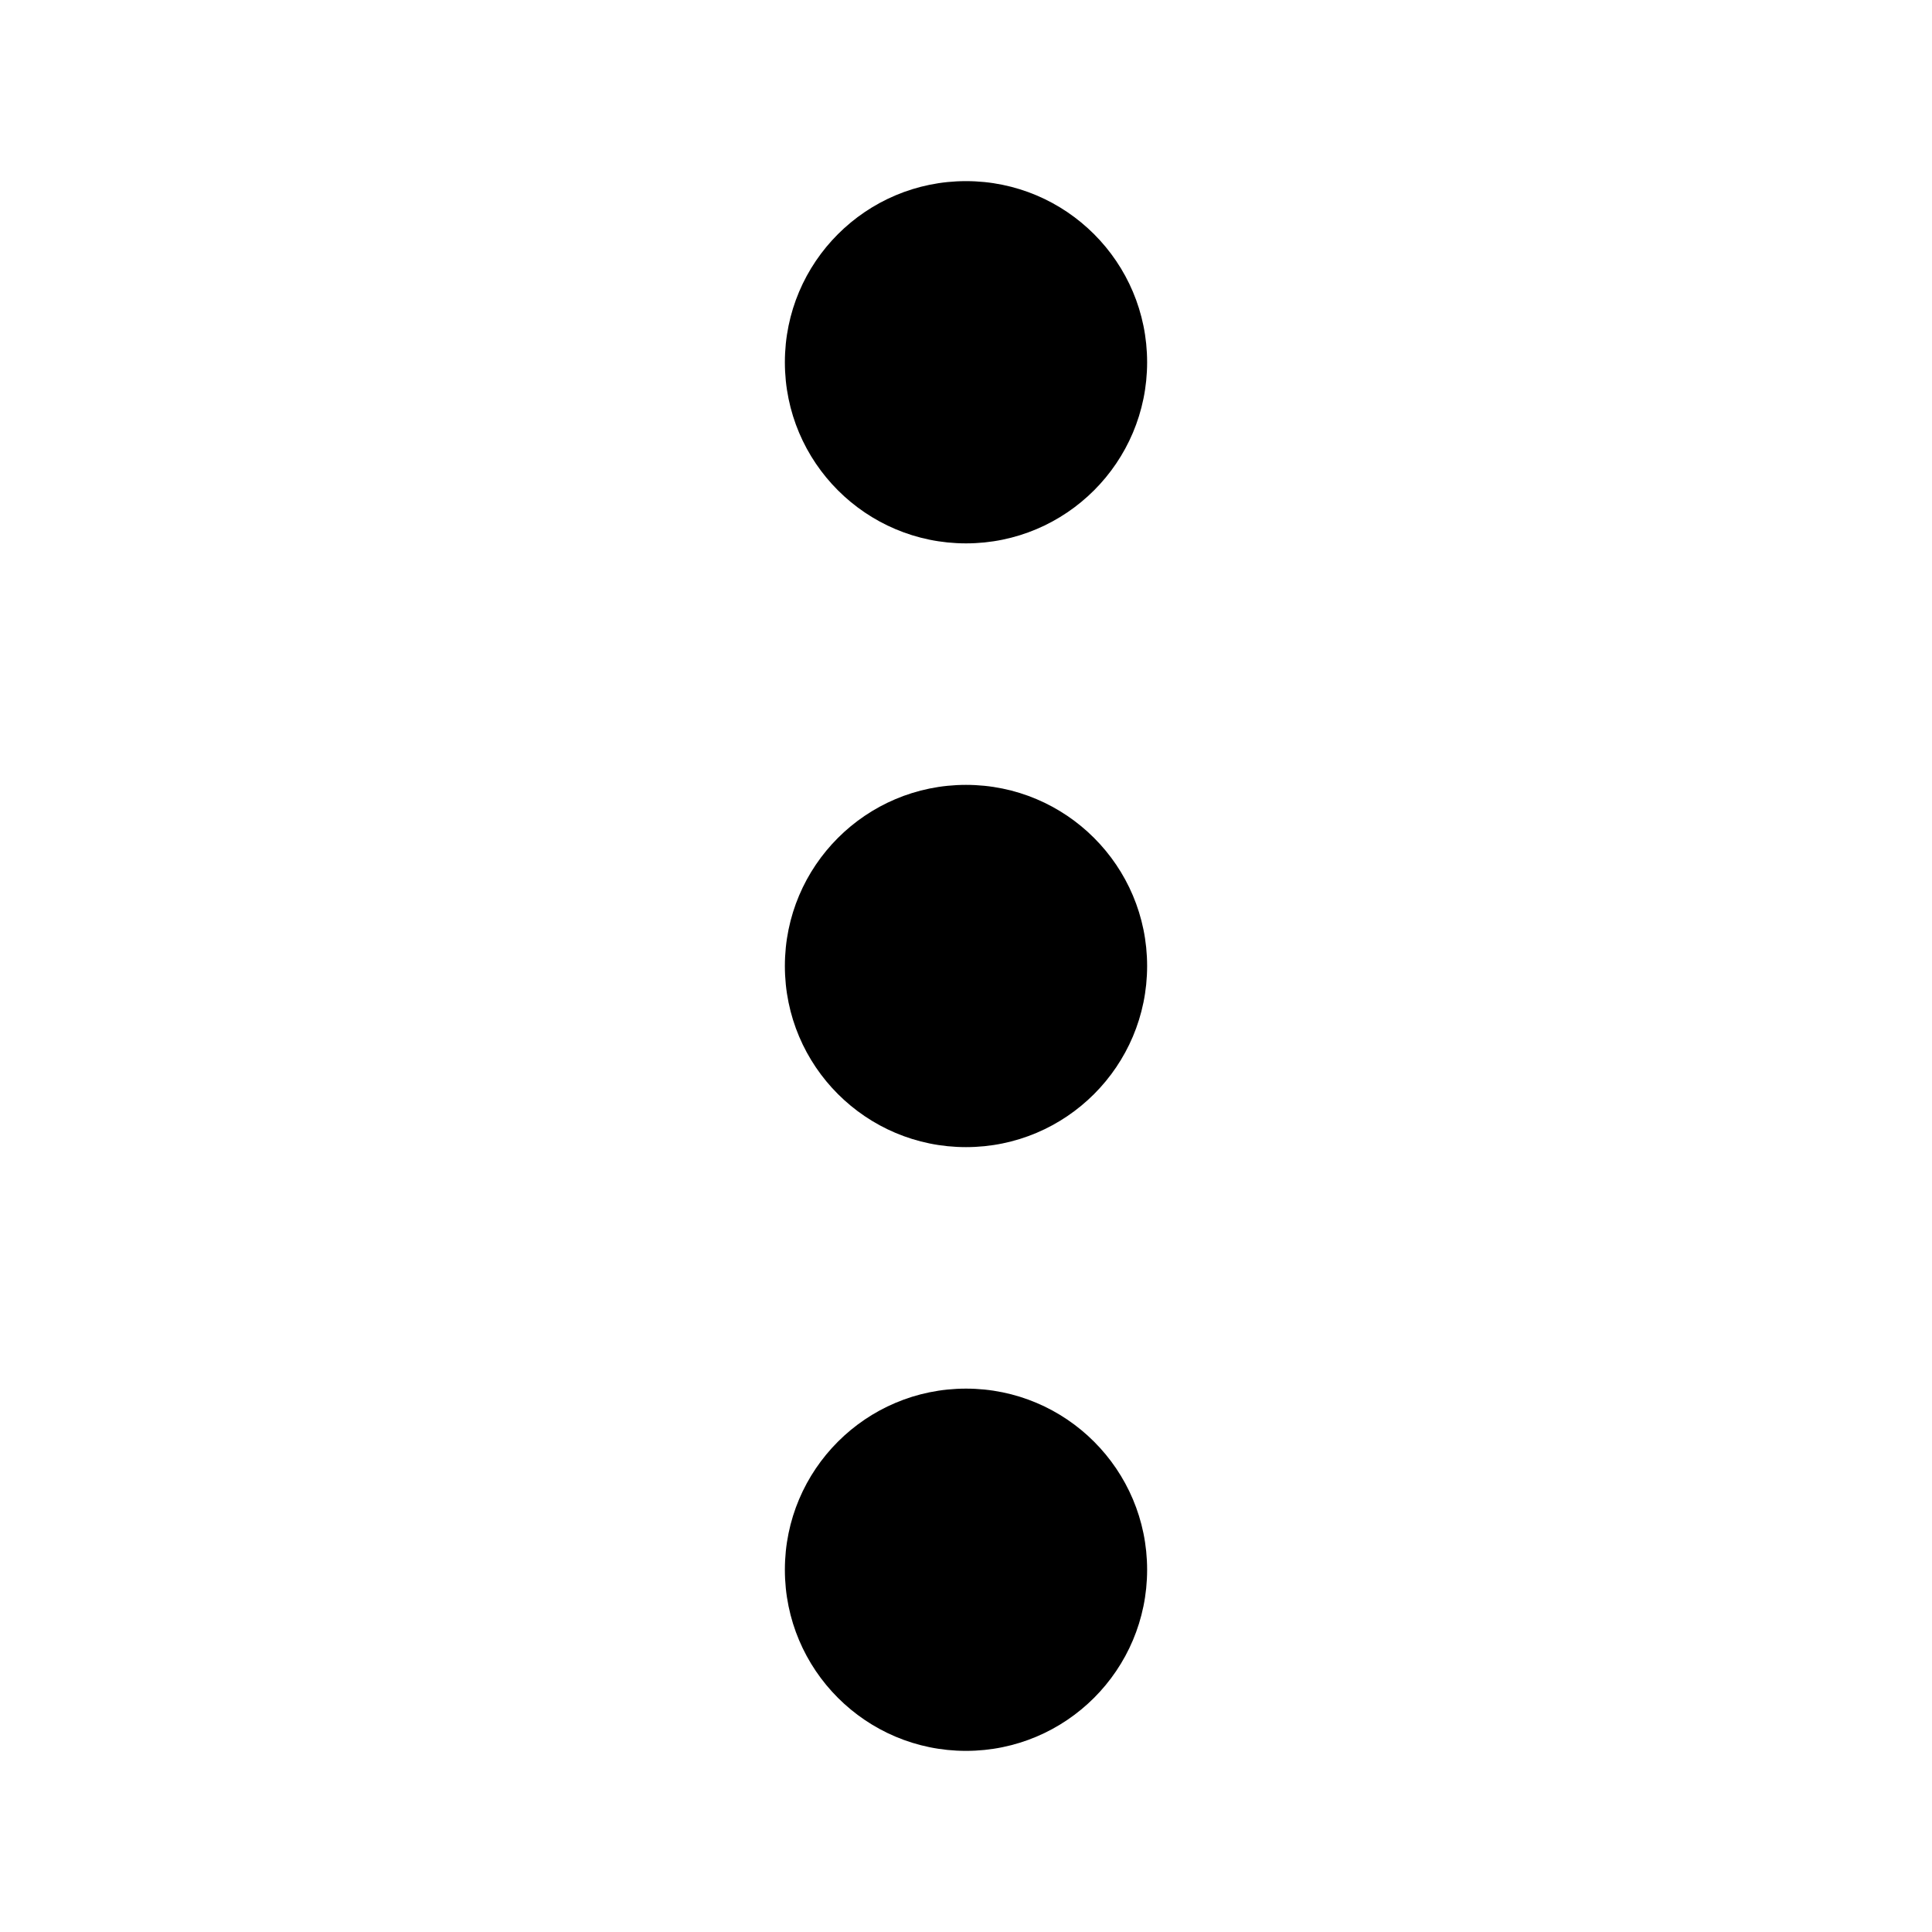
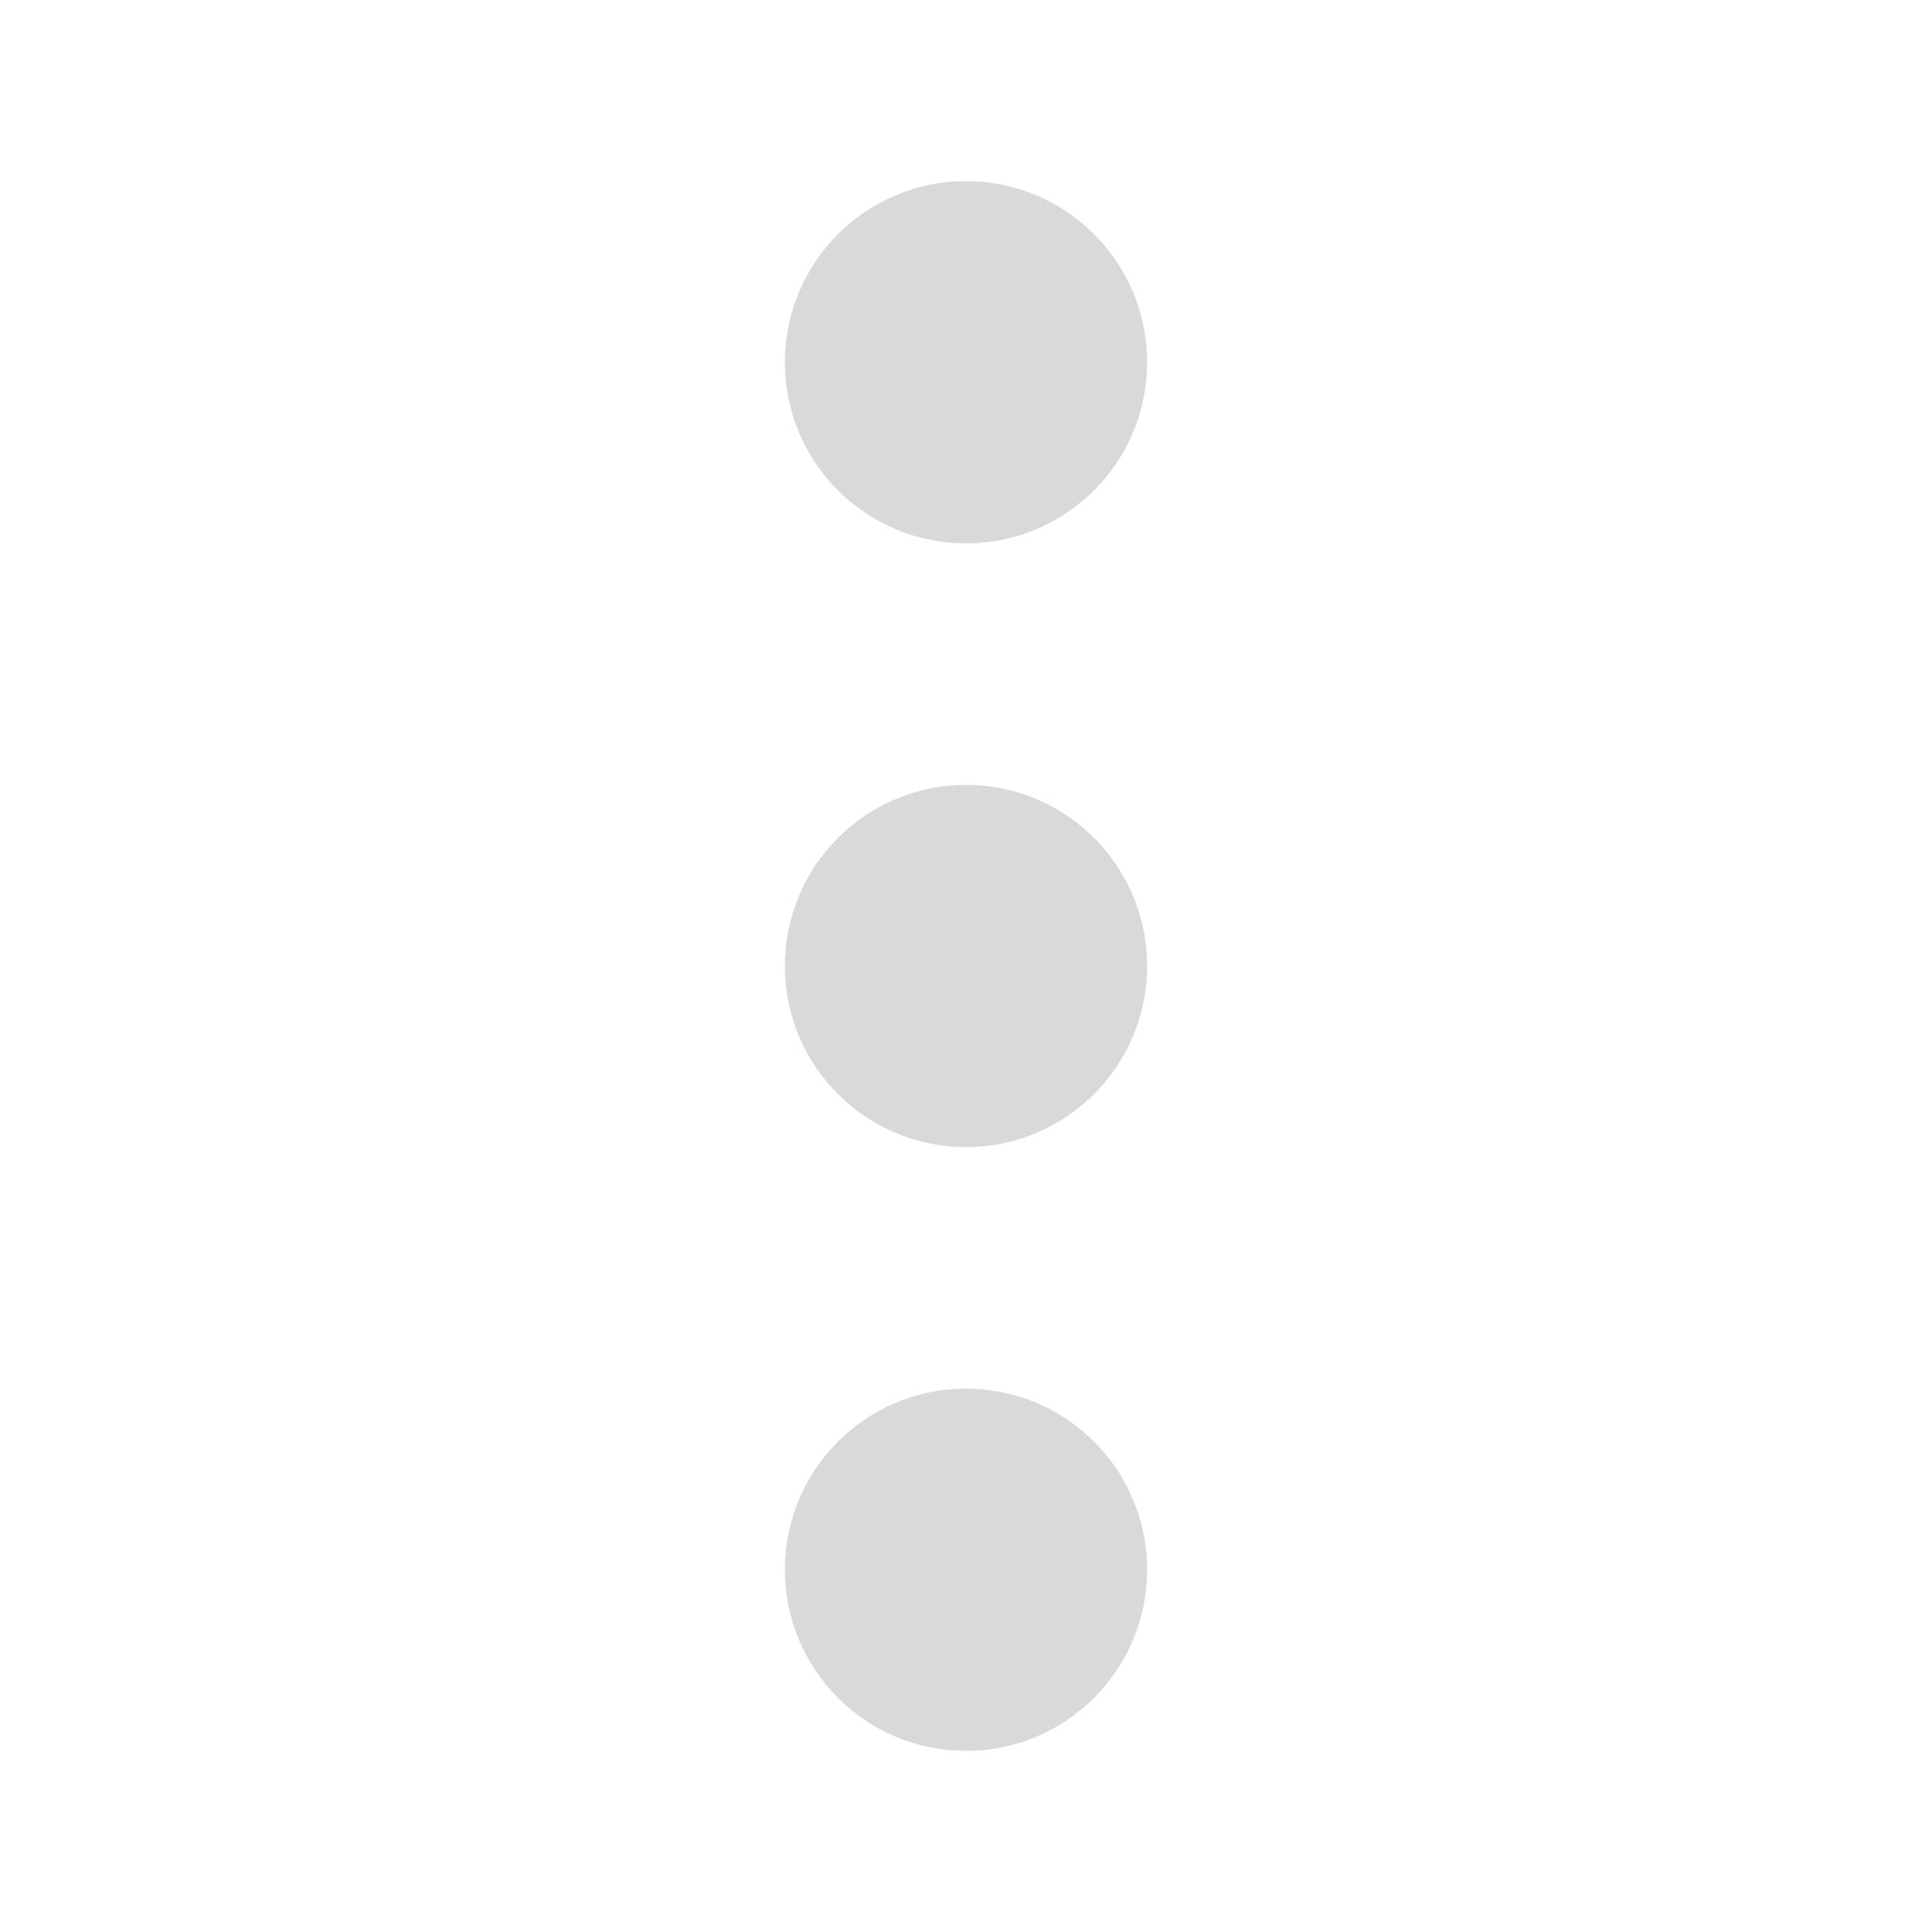
- <svg xmlns="http://www.w3.org/2000/svg" width="16" height="16" fill="currentColor" class="bi bi-three-dots-vertical" viewBox="0 0 16 16">
+ <svg xmlns="http://www.w3.org/2000/svg" width="16" height="16" fill="#d9d9d9" class="bi bi-three-dots-vertical" viewBox="0 0 16 16">
  <path d="M9.5 13a1.5 1.5 0 1 1-3 0 1.5 1.5 0 0 1 3 0m0-5a1.5 1.5 0 1 1-3 0 1.5 1.5 0 0 1 3 0m0-5a1.5 1.5 0 1 1-3 0 1.5 1.5 0 0 1 3 0" />
</svg>
